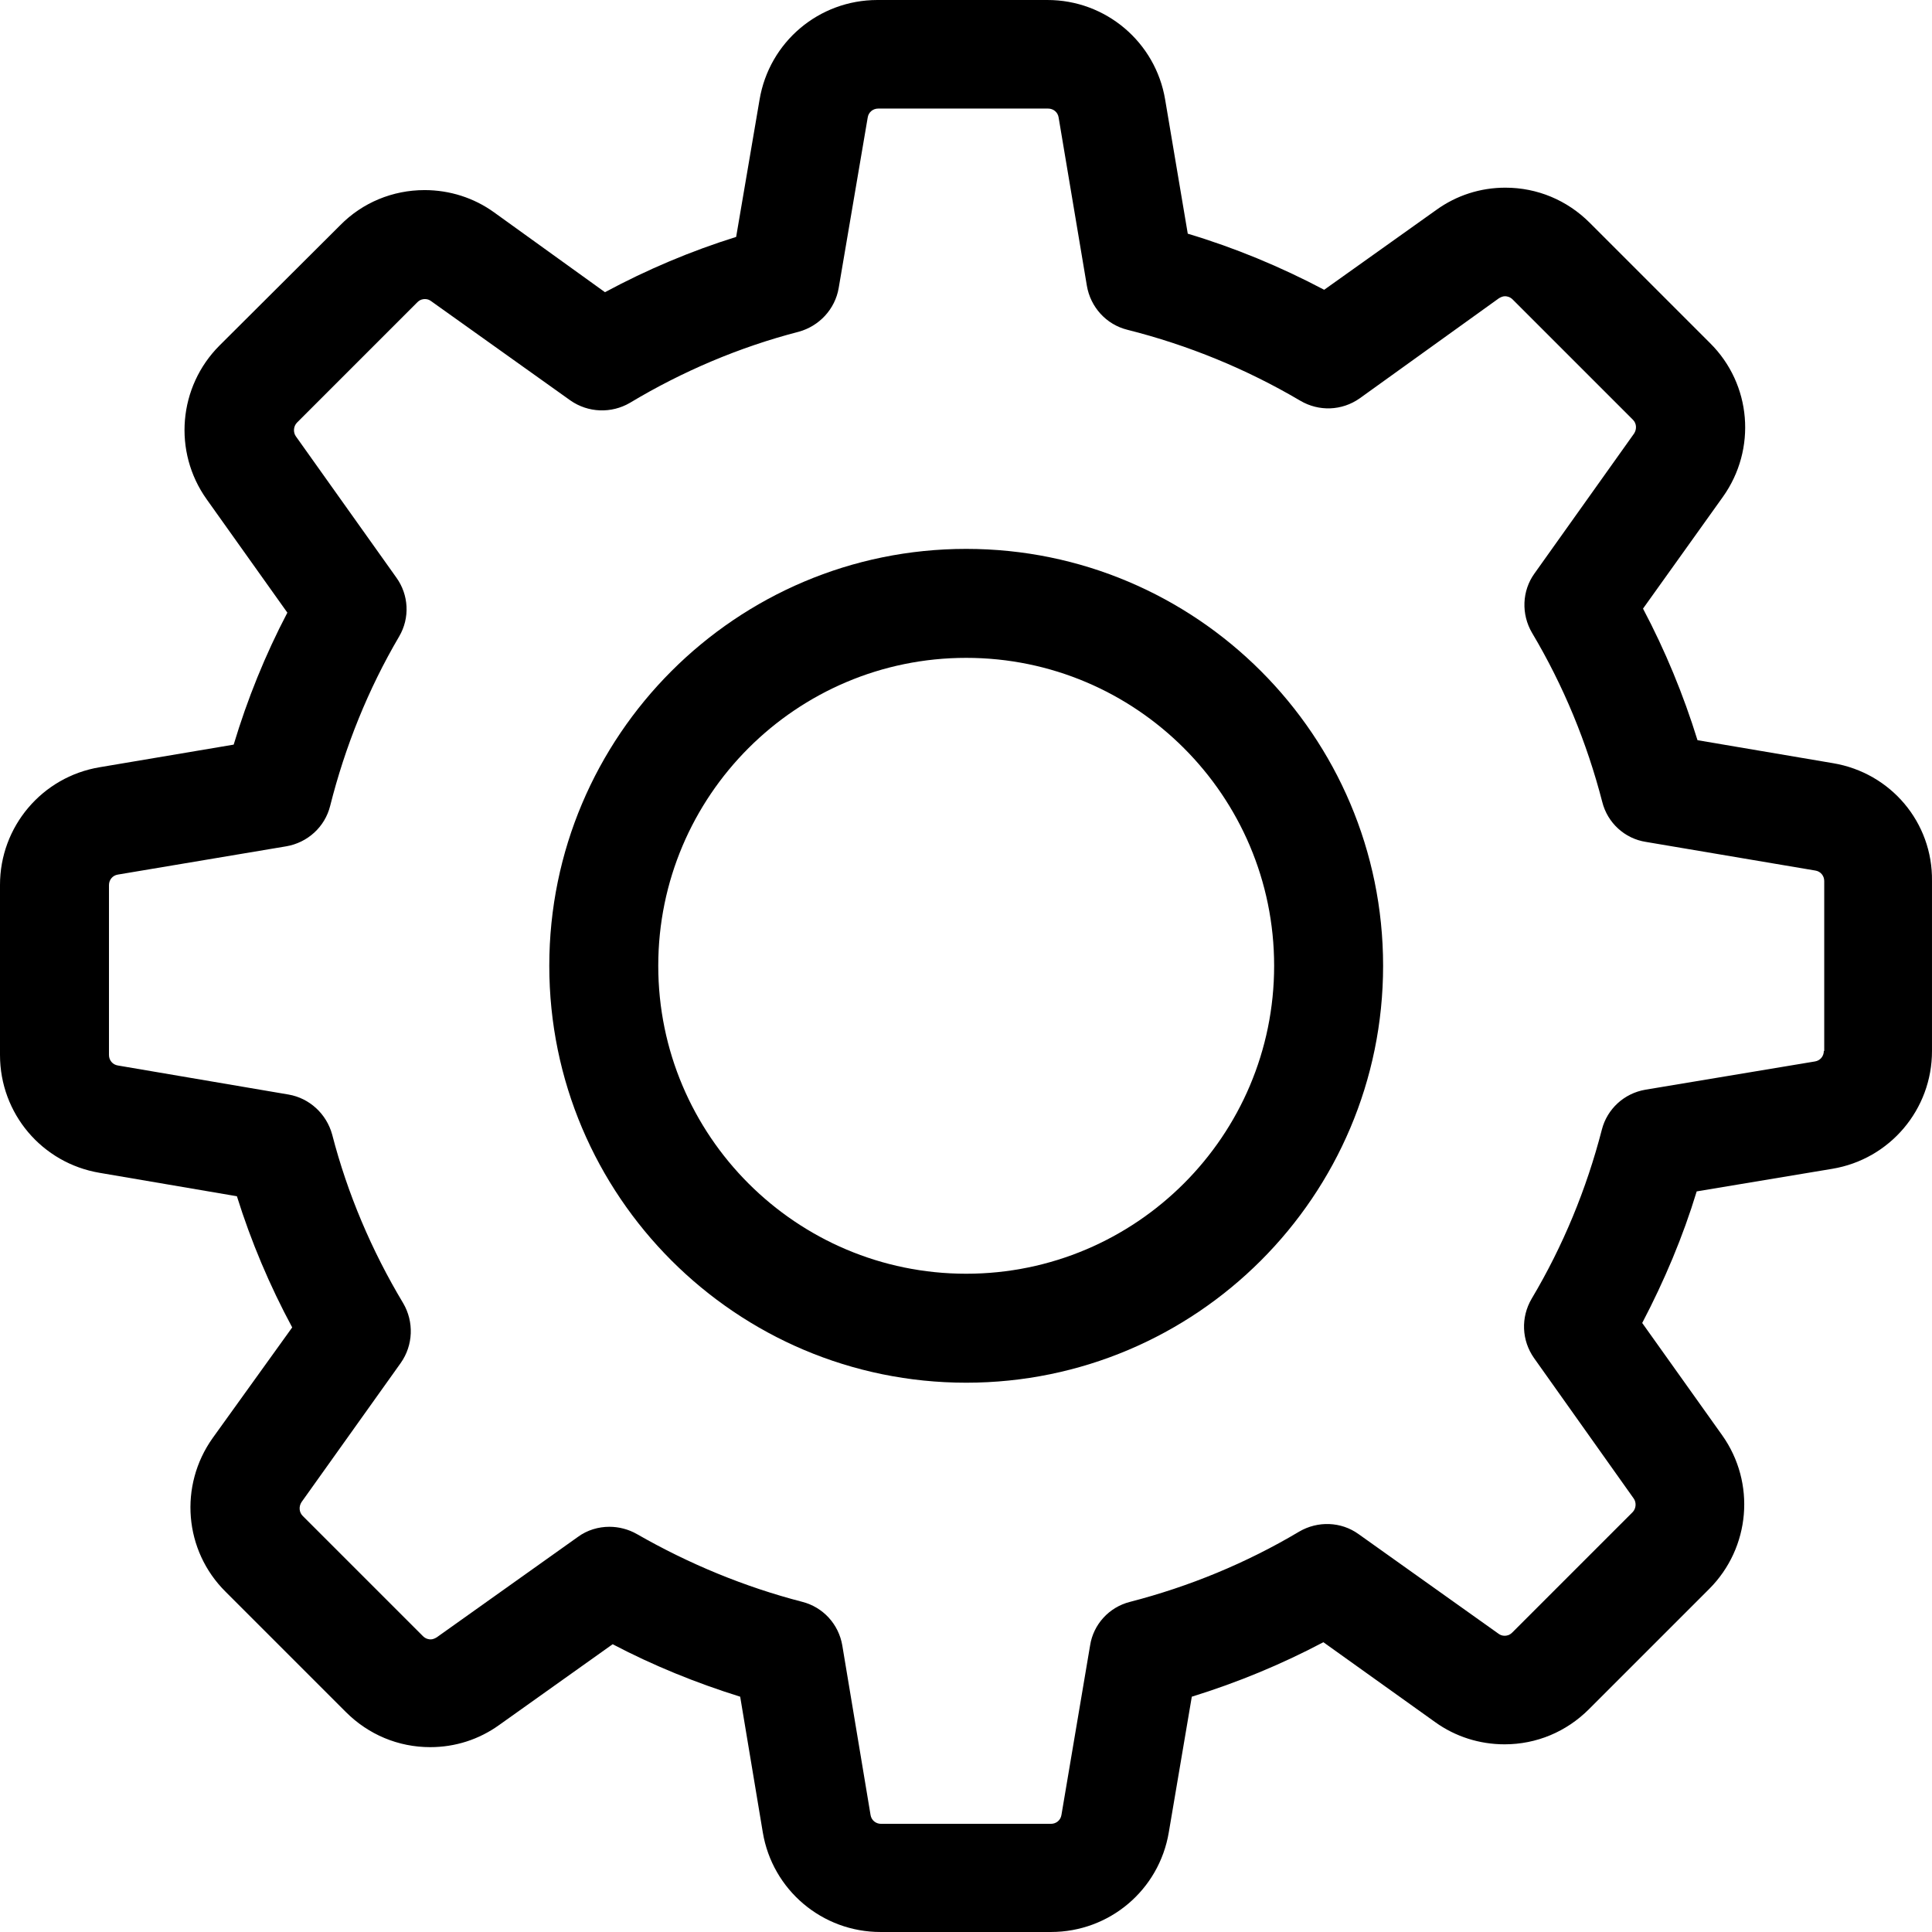
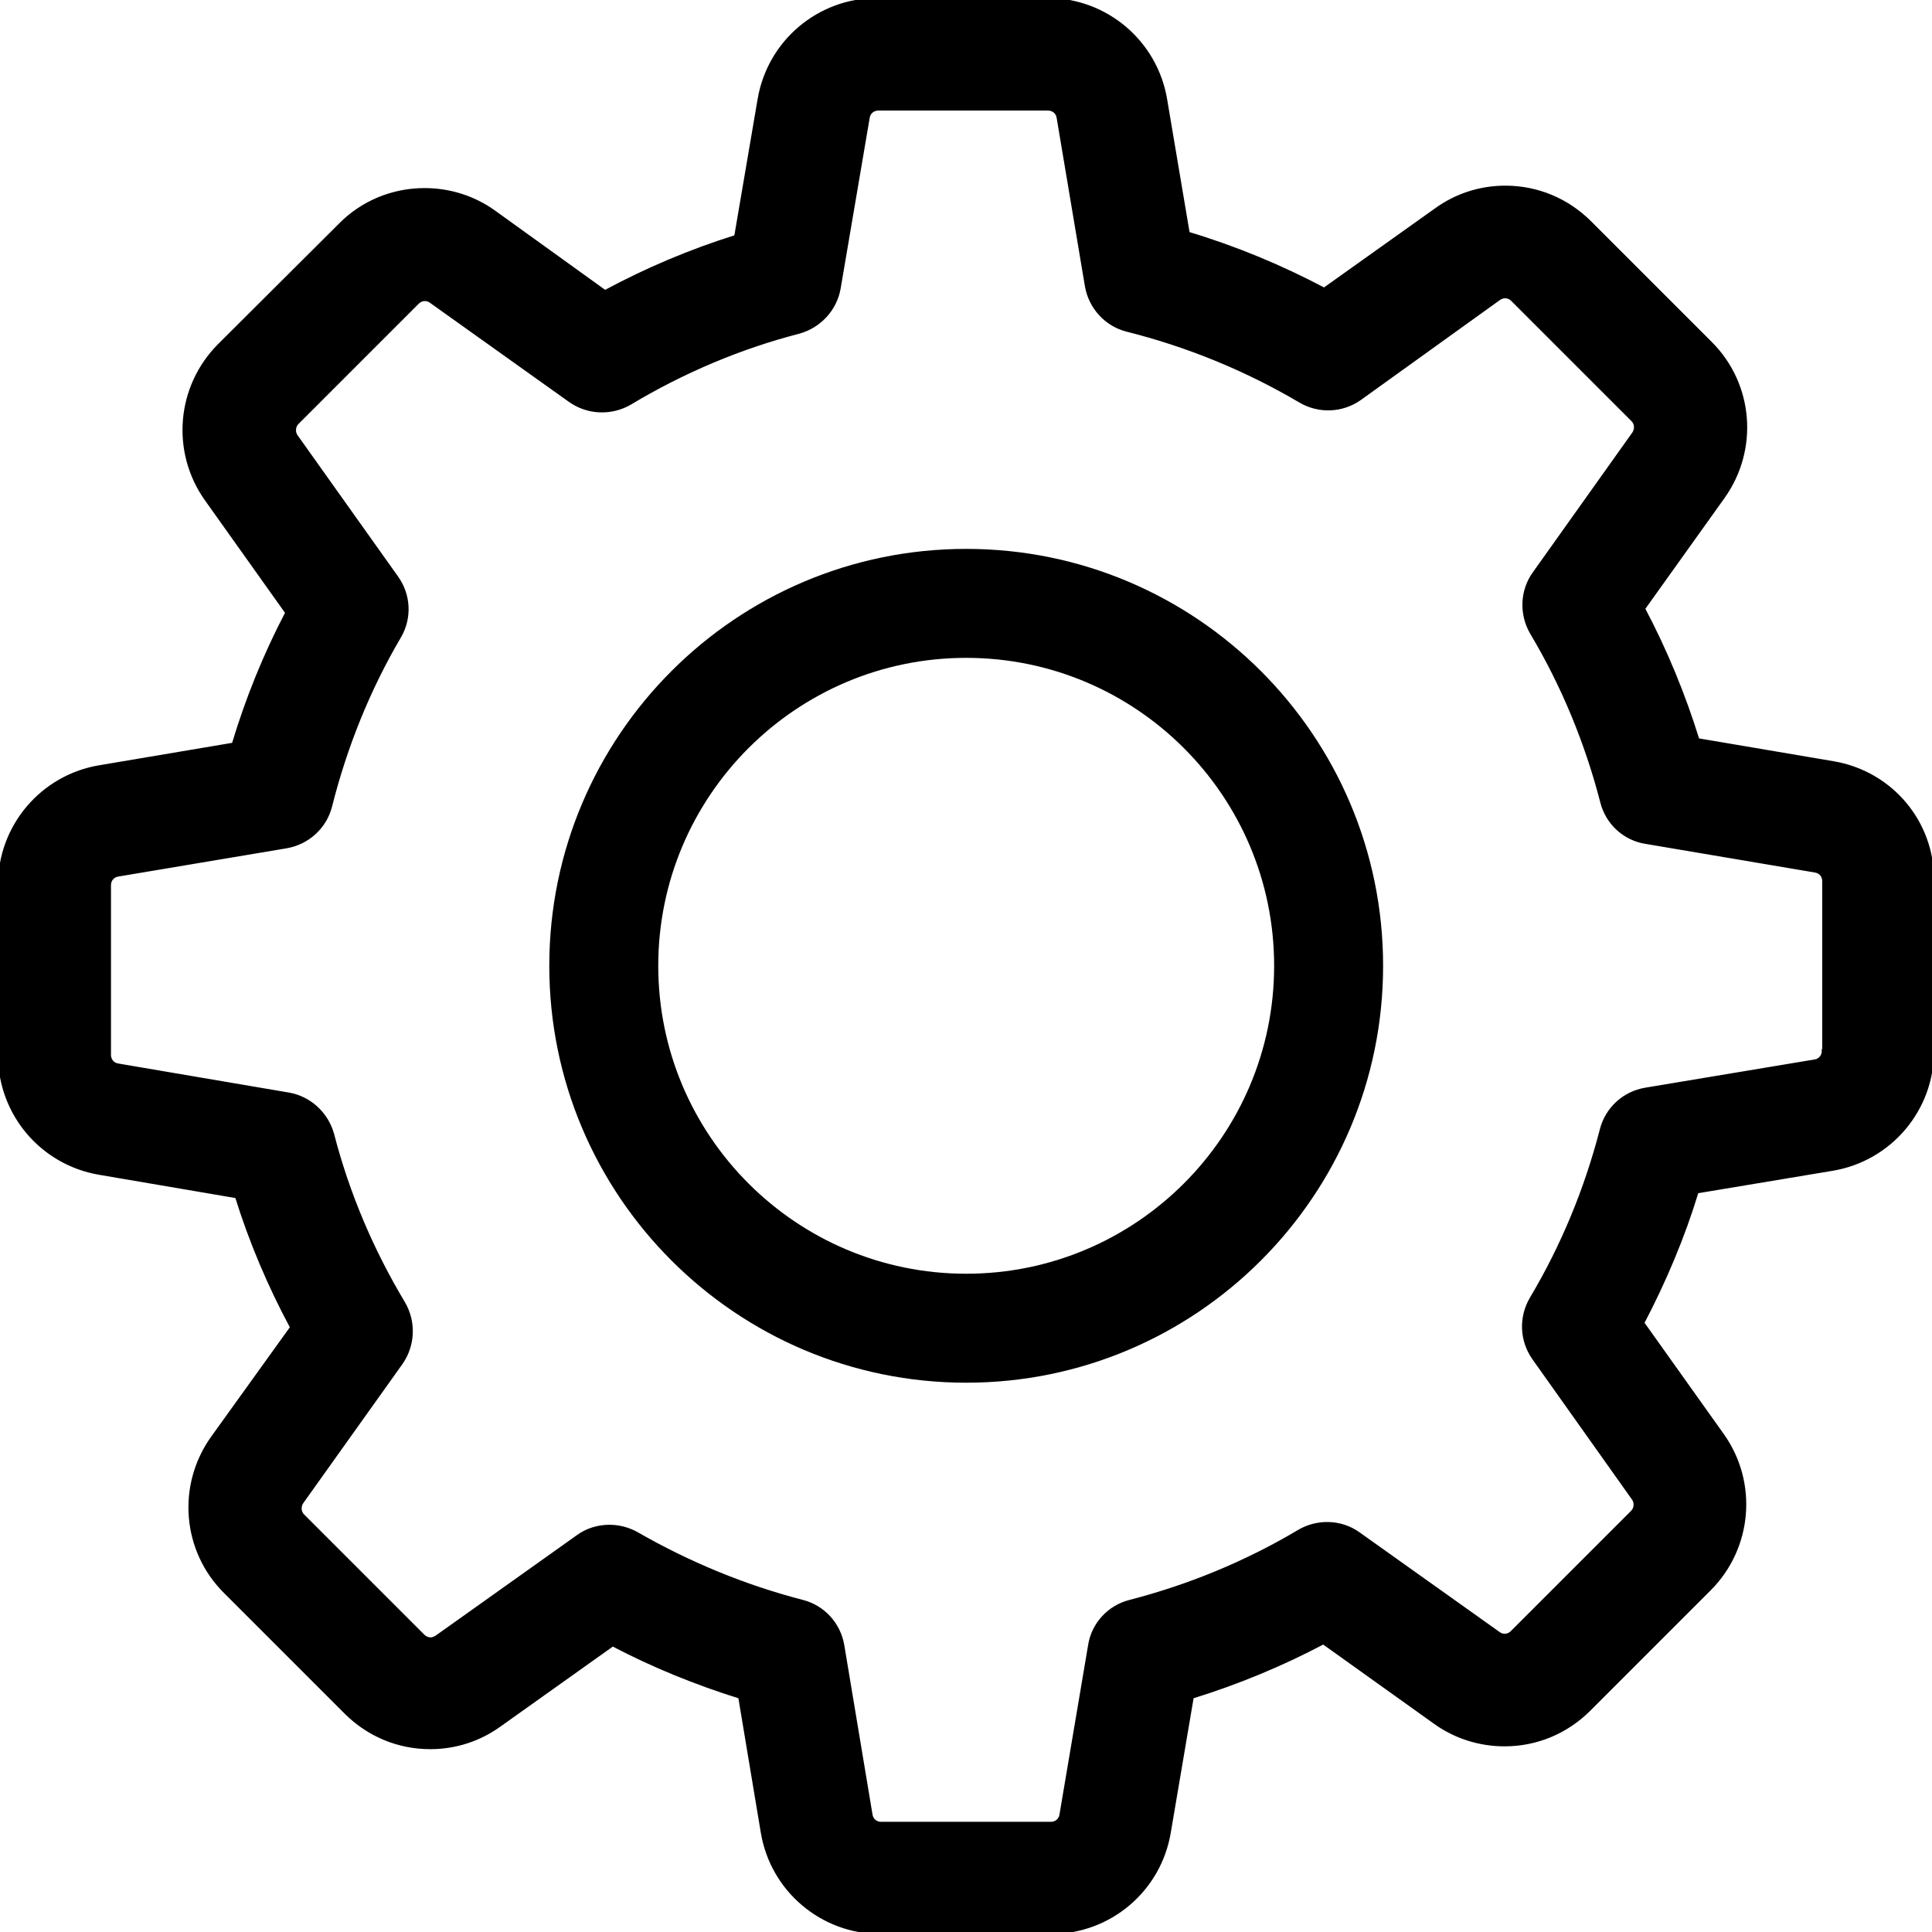
<svg xmlns="http://www.w3.org/2000/svg" viewBox="0 0 478.703 478.703">
-   <path d="M454.2 189.101l-33.6-5.7c-3.5-11.3-8-22.2-13.5-32.6l19.8-27.7c8.4-11.8 7.1-27.9-3.2-38.1l-29.8-29.8c-5.6-5.6-13-8.7-20.9-8.7-6.2 0-12.1 1.9-17.1 5.5l-27.8 19.8c-10.8-5.7-22.1-10.4-33.8-13.9l-5.6-33.2a29.54 29.54 0 00-29.2-24.7h-42.1c-14.5 0-26.8 10.4-29.2 24.7l-5.8 34c-11.2 3.5-22.1 8.1-32.5 13.7l-27.5-19.8c-5-3.6-11-5.5-17.2-5.5-7.9 0-15.4 3.1-20.9 8.7l-29.9 29.8c-10.2 10.2-11.6 26.3-3.2 38.1l20 28.1c-5.5 10.5-9.9 21.4-13.3 32.7l-33.2 5.6a29.54 29.54 0 00-24.7 29.2v42.1c0 14.5 10.4 26.8 24.7 29.2l34 5.8c3.5 11.2 8.1 22.1 13.7 32.5l-19.7 27.4c-8.4 11.8-7.1 27.9 3.2 38.1l29.8 29.8c5.6 5.6 13 8.7 20.9 8.7 6.2 0 12.1-1.9 17.1-5.5l28.1-20c10.1 5.3 20.7 9.6 31.6 13l5.6 33.6a29.54 29.54 0 0029.2 24.7h42.2c14.5 0 26.8-10.4 29.2-24.7l5.7-33.6c11.3-3.5 22.2-8 32.6-13.5l27.7 19.8c5 3.6 11 5.5 17.2 5.5 7.9 0 15.3-3.1 20.9-8.7l29.8-29.8c10.2-10.2 11.6-26.3 3.2-38.1l-19.8-27.8c5.5-10.5 10.1-21.4 13.5-32.6l33.6-5.6a29.54 29.54 0 0024.7-29.2v-42.1c.2-14.5-10.2-26.8-24.5-29.2zm-2.3 71.3c0 1.3-.9 2.4-2.2 2.6l-42 7c-5.3.9-9.5 4.8-10.8 9.9-3.8 14.7-9.6 28.8-17.4 41.9-2.7 4.6-2.5 10.3.6 14.7l24.7 34.8c.7 1 .6 2.5-.3 3.4l-29.8 29.8c-.7.7-1.4.8-1.9.8-.6 0-1.1-.2-1.5-.5l-34.7-24.7c-4.3-3.1-10.1-3.3-14.7-.6-13.1 7.8-27.2 13.6-41.9 17.4-5.2 1.3-9.1 5.6-9.9 10.8l-7.1 42c-.2 1.3-1.3 2.2-2.6 2.2h-42.1c-1.3 0-2.4-.9-2.6-2.2l-7-42c-.9-5.3-4.8-9.5-9.9-10.8-14.3-3.7-28.1-9.4-41-16.8-2.1-1.2-4.5-1.8-6.8-1.8-2.7 0-5.5.8-7.8 2.5l-35 24.9c-.5.3-1 .5-1.5.5-.4 0-1.2-.1-1.9-.8l-29.8-29.8c-.9-.9-1-2.3-.3-3.4l24.6-34.5c3.1-4.4 3.3-10.2.6-14.8-7.8-13-13.8-27.1-17.6-41.8-1.4-5.1-5.6-9-10.8-9.9l-42.3-7.2c-1.3-.2-2.2-1.3-2.2-2.6v-42.1c0-1.3.9-2.4 2.2-2.6l41.7-7c5.3-.9 9.6-4.8 10.9-10 3.7-14.7 9.4-28.9 17.1-42 2.7-4.6 2.4-10.3-.7-14.6l-24.9-35c-.7-1-.6-2.5.3-3.4l29.8-29.8c.7-.7 1.4-.8 1.9-.8.6 0 1.1.2 1.5.5l34.5 24.6c4.4 3.1 10.2 3.3 14.8.6 13-7.8 27.1-13.8 41.8-17.6 5.1-1.4 9-5.6 9.9-10.8l7.2-42.3c.2-1.3 1.3-2.2 2.6-2.2h42.1c1.3 0 2.4.9 2.6 2.2l7 41.7c.9 5.3 4.8 9.6 10 10.9 15.1 3.8 29.5 9.7 42.9 17.6 4.6 2.7 10.3 2.5 14.7-.6l34.5-24.8c.5-.3 1-.5 1.5-.5.4 0 1.2.1 1.9.8l29.8 29.8c.9.9 1 2.3.3 3.4l-24.7 34.7c-3.1 4.3-3.3 10.1-.6 14.7 7.8 13.1 13.6 27.2 17.4 41.9 1.3 5.2 5.6 9.1 10.8 9.9l42 7.1c1.3.2 2.2 1.3 2.2 2.6v42.1h-.1z" />
+   <path fill="currentColor" stroke="currentColor" d="M454.2 189.101l-33.6-5.7c-3.5-11.3-8-22.2-13.5-32.6l19.8-27.7c8.4-11.8 7.1-27.9-3.2-38.1l-29.8-29.8c-5.6-5.6-13-8.7-20.9-8.7-6.2 0-12.1 1.9-17.1 5.5l-27.8 19.8c-10.8-5.7-22.1-10.4-33.8-13.9l-5.6-33.2a29.54 29.54 0 00-29.2-24.7h-42.1c-14.5 0-26.8 10.4-29.2 24.7l-5.8 34c-11.2 3.5-22.1 8.1-32.5 13.7l-27.5-19.8c-5-3.6-11-5.5-17.2-5.5-7.9 0-15.4 3.1-20.9 8.7l-29.9 29.8c-10.2 10.2-11.6 26.3-3.2 38.1l20 28.1c-5.5 10.5-9.9 21.4-13.3 32.7l-33.2 5.6a29.54 29.54 0 00-24.7 29.2v42.1c0 14.5 10.4 26.8 24.7 29.2l34 5.8c3.5 11.2 8.1 22.1 13.7 32.5l-19.7 27.4c-8.4 11.8-7.1 27.9 3.2 38.1l29.8 29.8c5.6 5.6 13 8.7 20.9 8.7 6.2 0 12.1-1.9 17.1-5.5l28.1-20c10.1 5.3 20.7 9.6 31.6 13l5.6 33.6a29.54 29.54 0 0029.2 24.7h42.2c14.5 0 26.8-10.4 29.2-24.7l5.7-33.6c11.3-3.5 22.2-8 32.6-13.5l27.7 19.8c5 3.6 11 5.5 17.2 5.5 7.9 0 15.3-3.1 20.9-8.7l29.8-29.8c10.2-10.2 11.6-26.3 3.2-38.1l-19.8-27.8c5.5-10.5 10.1-21.4 13.5-32.6l33.6-5.6a29.54 29.54 0 0024.7-29.2v-42.1c.2-14.5-10.2-26.8-24.5-29.2zm-2.3 71.3c0 1.3-.9 2.4-2.2 2.6l-42 7c-5.3.9-9.5 4.8-10.8 9.9-3.8 14.7-9.6 28.8-17.4 41.9-2.7 4.6-2.5 10.3.6 14.7l24.7 34.8c.7 1 .6 2.5-.3 3.4l-29.8 29.8c-.7.7-1.4.8-1.9.8-.6 0-1.1-.2-1.5-.5l-34.7-24.7c-4.3-3.1-10.1-3.3-14.7-.6-13.1 7.8-27.2 13.6-41.9 17.4-5.2 1.3-9.1 5.6-9.9 10.8l-7.1 42c-.2 1.3-1.3 2.2-2.6 2.2h-42.1c-1.3 0-2.4-.9-2.6-2.2l-7-42c-.9-5.3-4.8-9.5-9.9-10.8-14.3-3.7-28.1-9.4-41-16.8-2.1-1.2-4.5-1.8-6.8-1.8-2.7 0-5.5.8-7.8 2.5l-35 24.9c-.5.3-1 .5-1.5.5-.4 0-1.2-.1-1.9-.8l-29.8-29.8c-.9-.9-1-2.3-.3-3.4l24.6-34.5c3.1-4.4 3.3-10.2.6-14.8-7.8-13-13.8-27.1-17.6-41.8-1.4-5.1-5.6-9-10.8-9.9l-42.3-7.2c-1.3-.2-2.2-1.3-2.2-2.6v-42.1c0-1.3.9-2.4 2.2-2.6l41.7-7c5.3-.9 9.6-4.8 10.9-10 3.7-14.7 9.4-28.9 17.1-42 2.7-4.6 2.4-10.3-.7-14.6l-24.9-35c-.7-1-.6-2.5.3-3.4l29.8-29.8c.7-.7 1.4-.8 1.9-.8.6 0 1.1.2 1.5.5l34.5 24.6c4.4 3.1 10.2 3.3 14.8.6 13-7.8 27.1-13.8 41.8-17.6 5.1-1.4 9-5.6 9.9-10.8l7.2-42.3c.2-1.3 1.3-2.2 2.6-2.2h42.1c1.3 0 2.4.9 2.6 2.2l7 41.7c.9 5.3 4.8 9.6 10 10.9 15.1 3.8 29.5 9.7 42.9 17.6 4.6 2.7 10.3 2.5 14.7-.6l34.5-24.8c.5-.3 1-.5 1.5-.5.4 0 1.2.1 1.9.8l29.8 29.8c.9.9 1 2.3.3 3.4l-24.7 34.7c-3.1 4.3-3.3 10.1-.6 14.7 7.8 13.1 13.6 27.2 17.4 41.9 1.3 5.2 5.6 9.1 10.8 9.9l42 7.1c1.3.2 2.2 1.3 2.2 2.6v42.1h-.1z" />
  <path d="M239.4 136.001c-57 0-103.3 46.3-103.3 103.3s46.3 103.3 103.3 103.3 103.3-46.3 103.3-103.3-46.3-103.3-103.3-103.3zm0 179.6c-42.1 0-76.3-34.2-76.3-76.3s34.2-76.3 76.3-76.3 76.3 34.2 76.3 76.3-34.2 76.3-76.3 76.3z" />
</svg>
